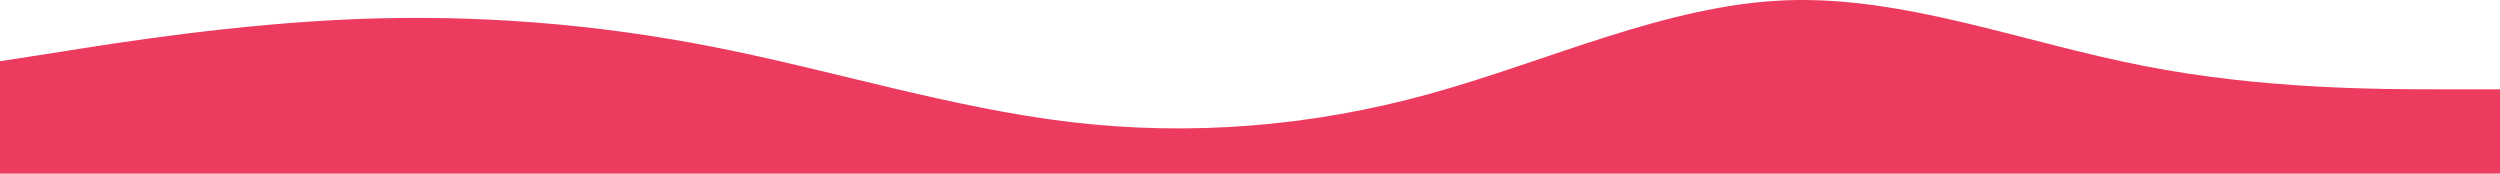
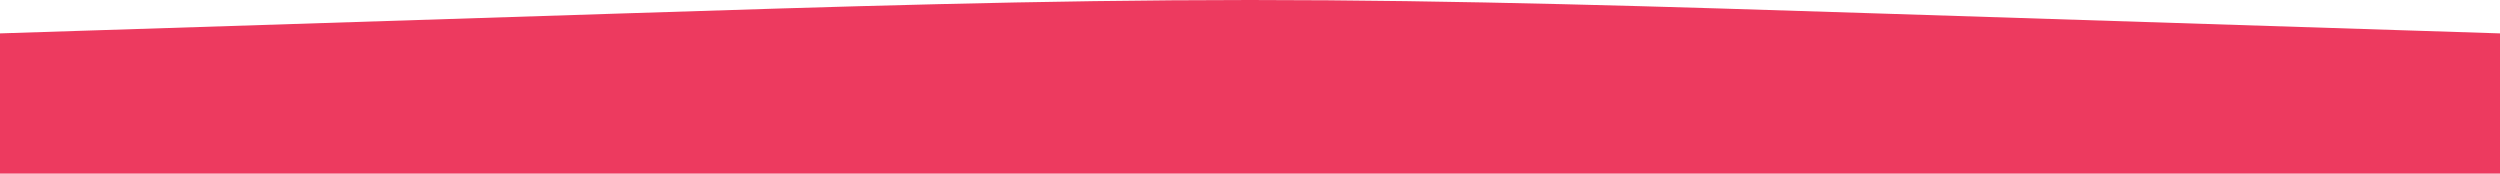
<svg xmlns="http://www.w3.org/2000/svg" width="1080" height="75" viewBox="0 0 1080 75" fill="none">
-   <path fill-rule="evenodd" clip-rule="evenodd" d="M0 26.443L26.1 22.396C51.3 18.35 102.6 10.257 153.9 8.234C206.1 6.211 257.4 10.257 308.7 20.373C360 30.489 411.3 46.675 462.6 52.745C513.9 58.814 566.1 54.768 617.4 40.605C668.7 26.443 720 2.164 771.3 0.141C822.6 -1.882 873.9 18.35 926.1 28.466C977.4 38.582 1028.7 38.582 1053.9 38.582H1080V75H1053.9C1028.7 75 977.4 75 926.1 75C873.9 75 822.6 75 771.3 75C720 75 668.7 75 617.4 75C566.1 75 513.9 75 462.6 75C411.3 75 360 75 308.7 75C257.4 75 206.1 75 153.9 75C102.6 75 51.3 75 26.1 75H0V26.443Z" fill="#ED3A5F" />
+   <path fill-rule="evenodd" clip-rule="evenodd" d="M0 14.423L45 12.981C90 11.539 180 8.654 270 5.769C360 2.885 450 0 540 0C630 0 720 2.885 810 5.769C900 8.654 990 11.539 1035 12.981L1080 14.423V75H1035C990 75 900 75 810 75C720 75 630 75 540 75C450 75 360 75 270 75C180 75 90 75 45 75H0V14.423Z" fill="#ED3A5F" />
</svg>
